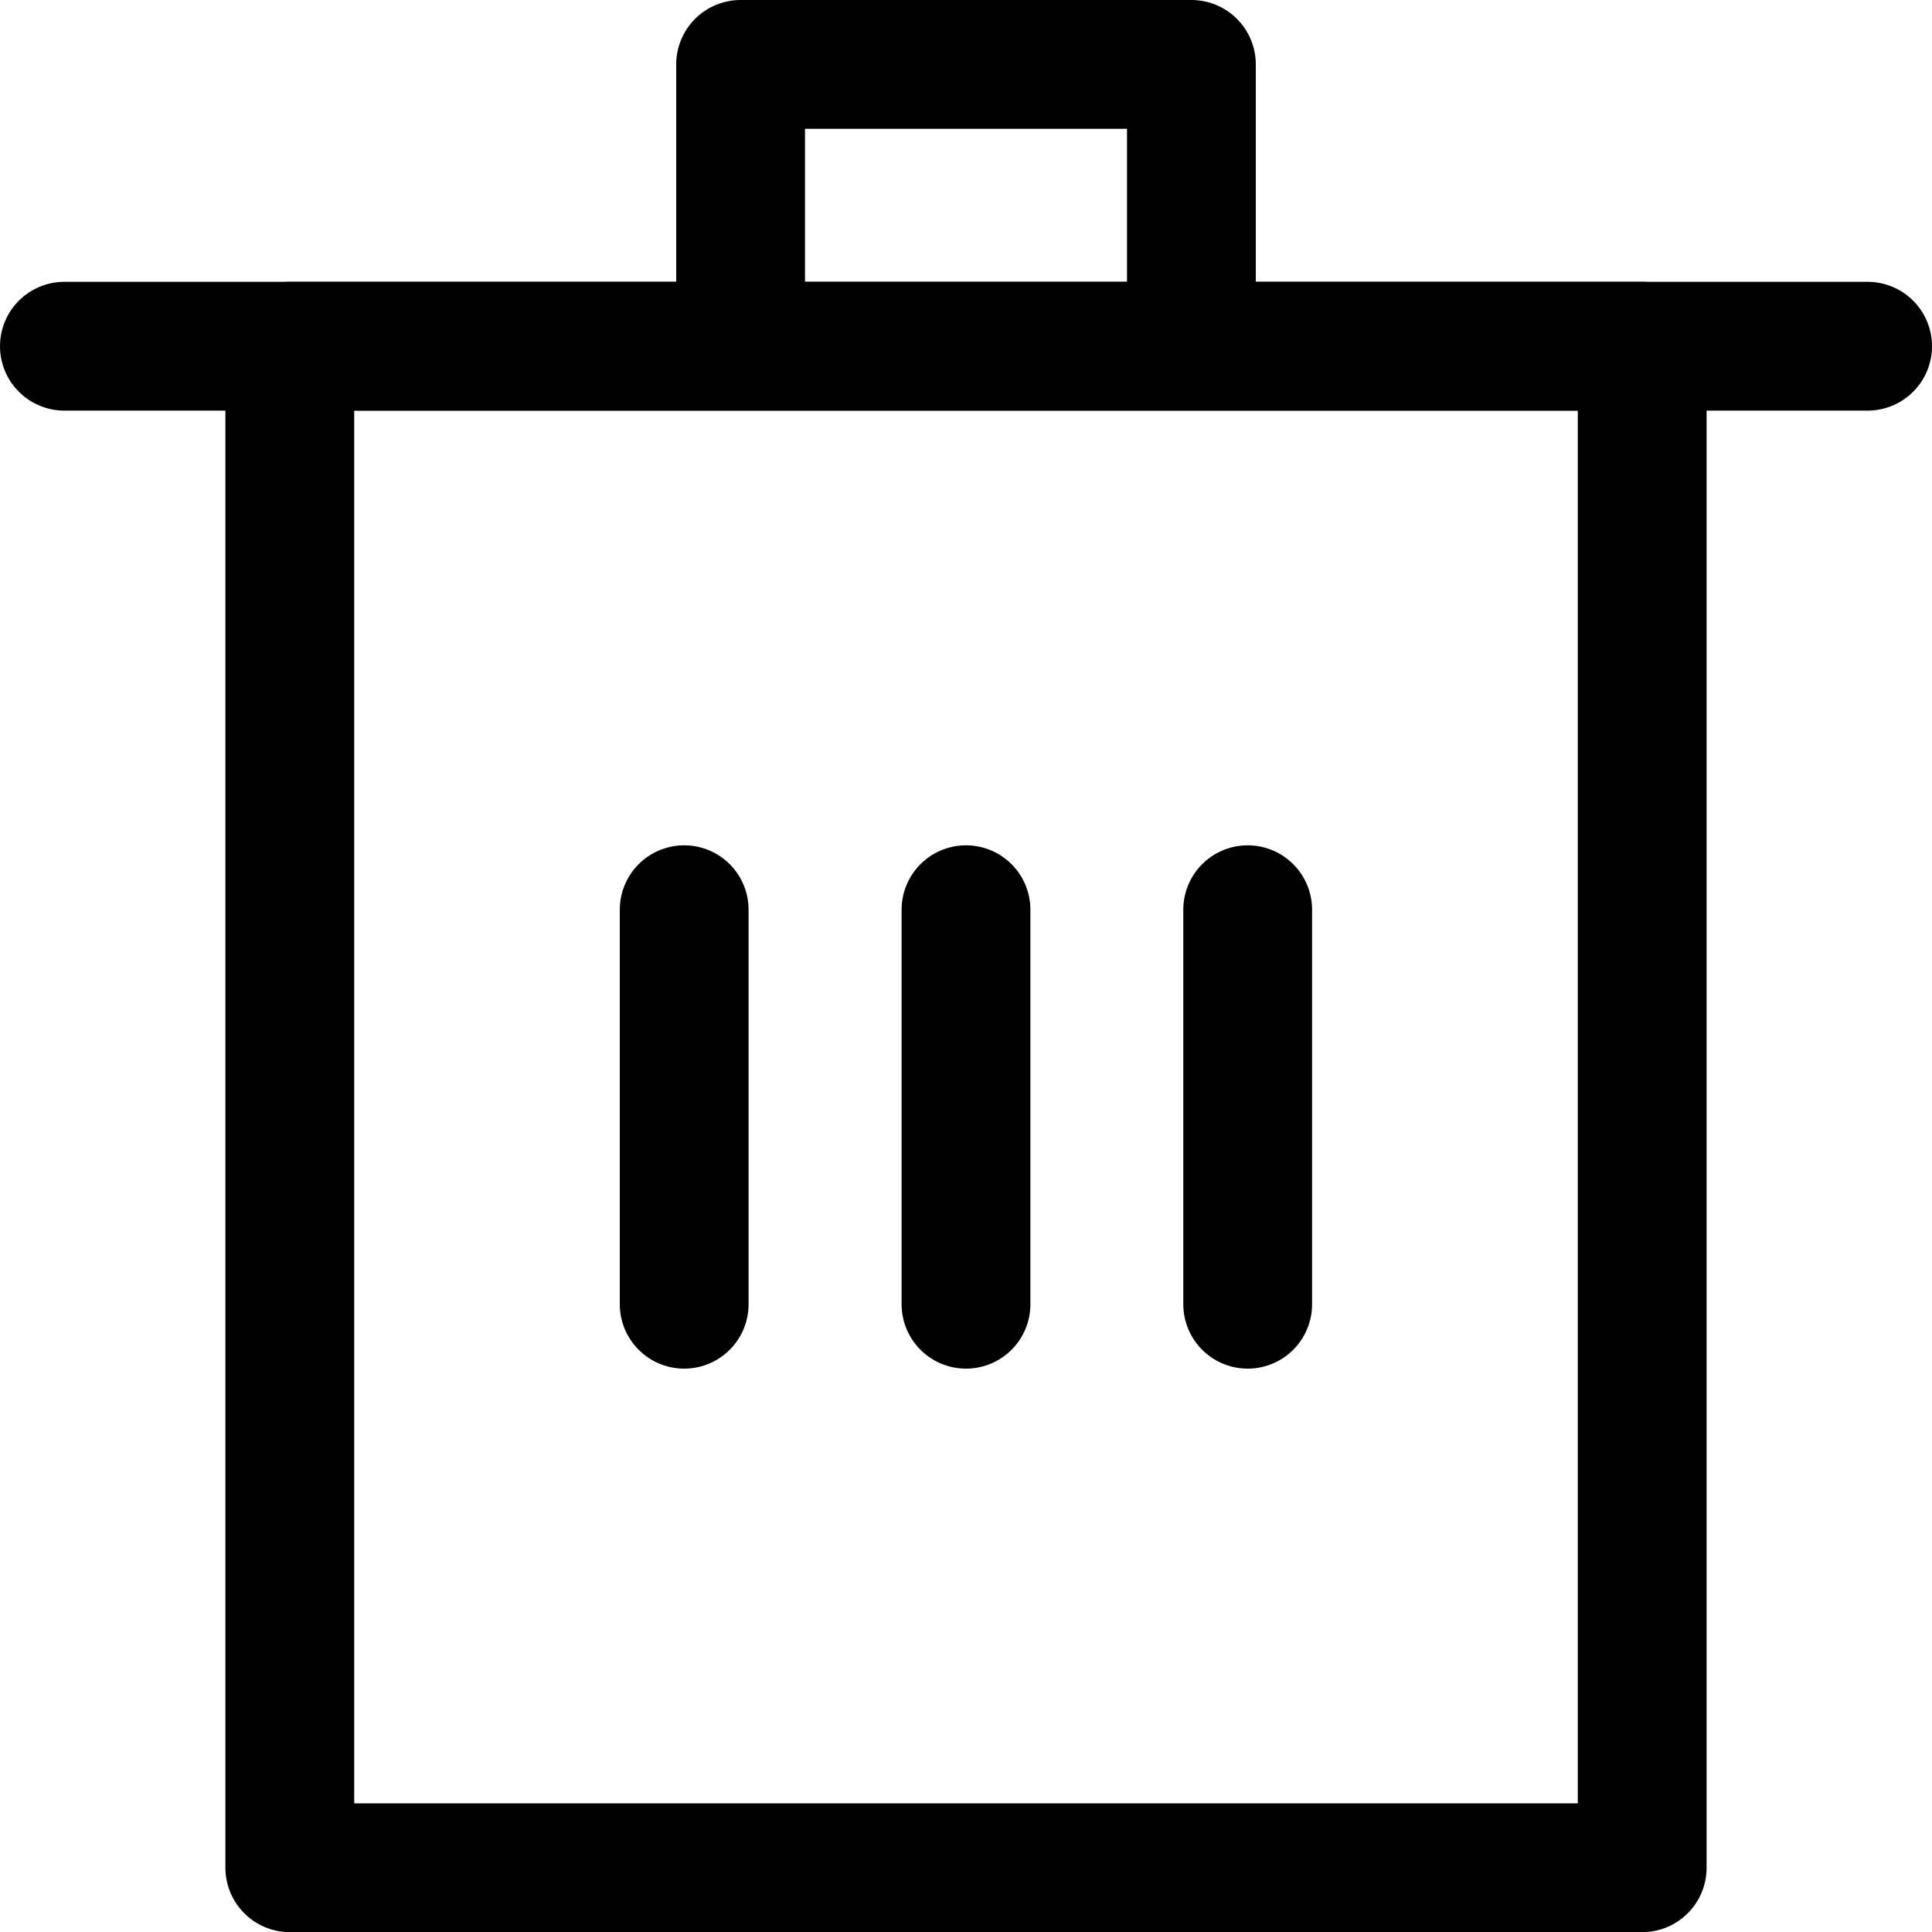
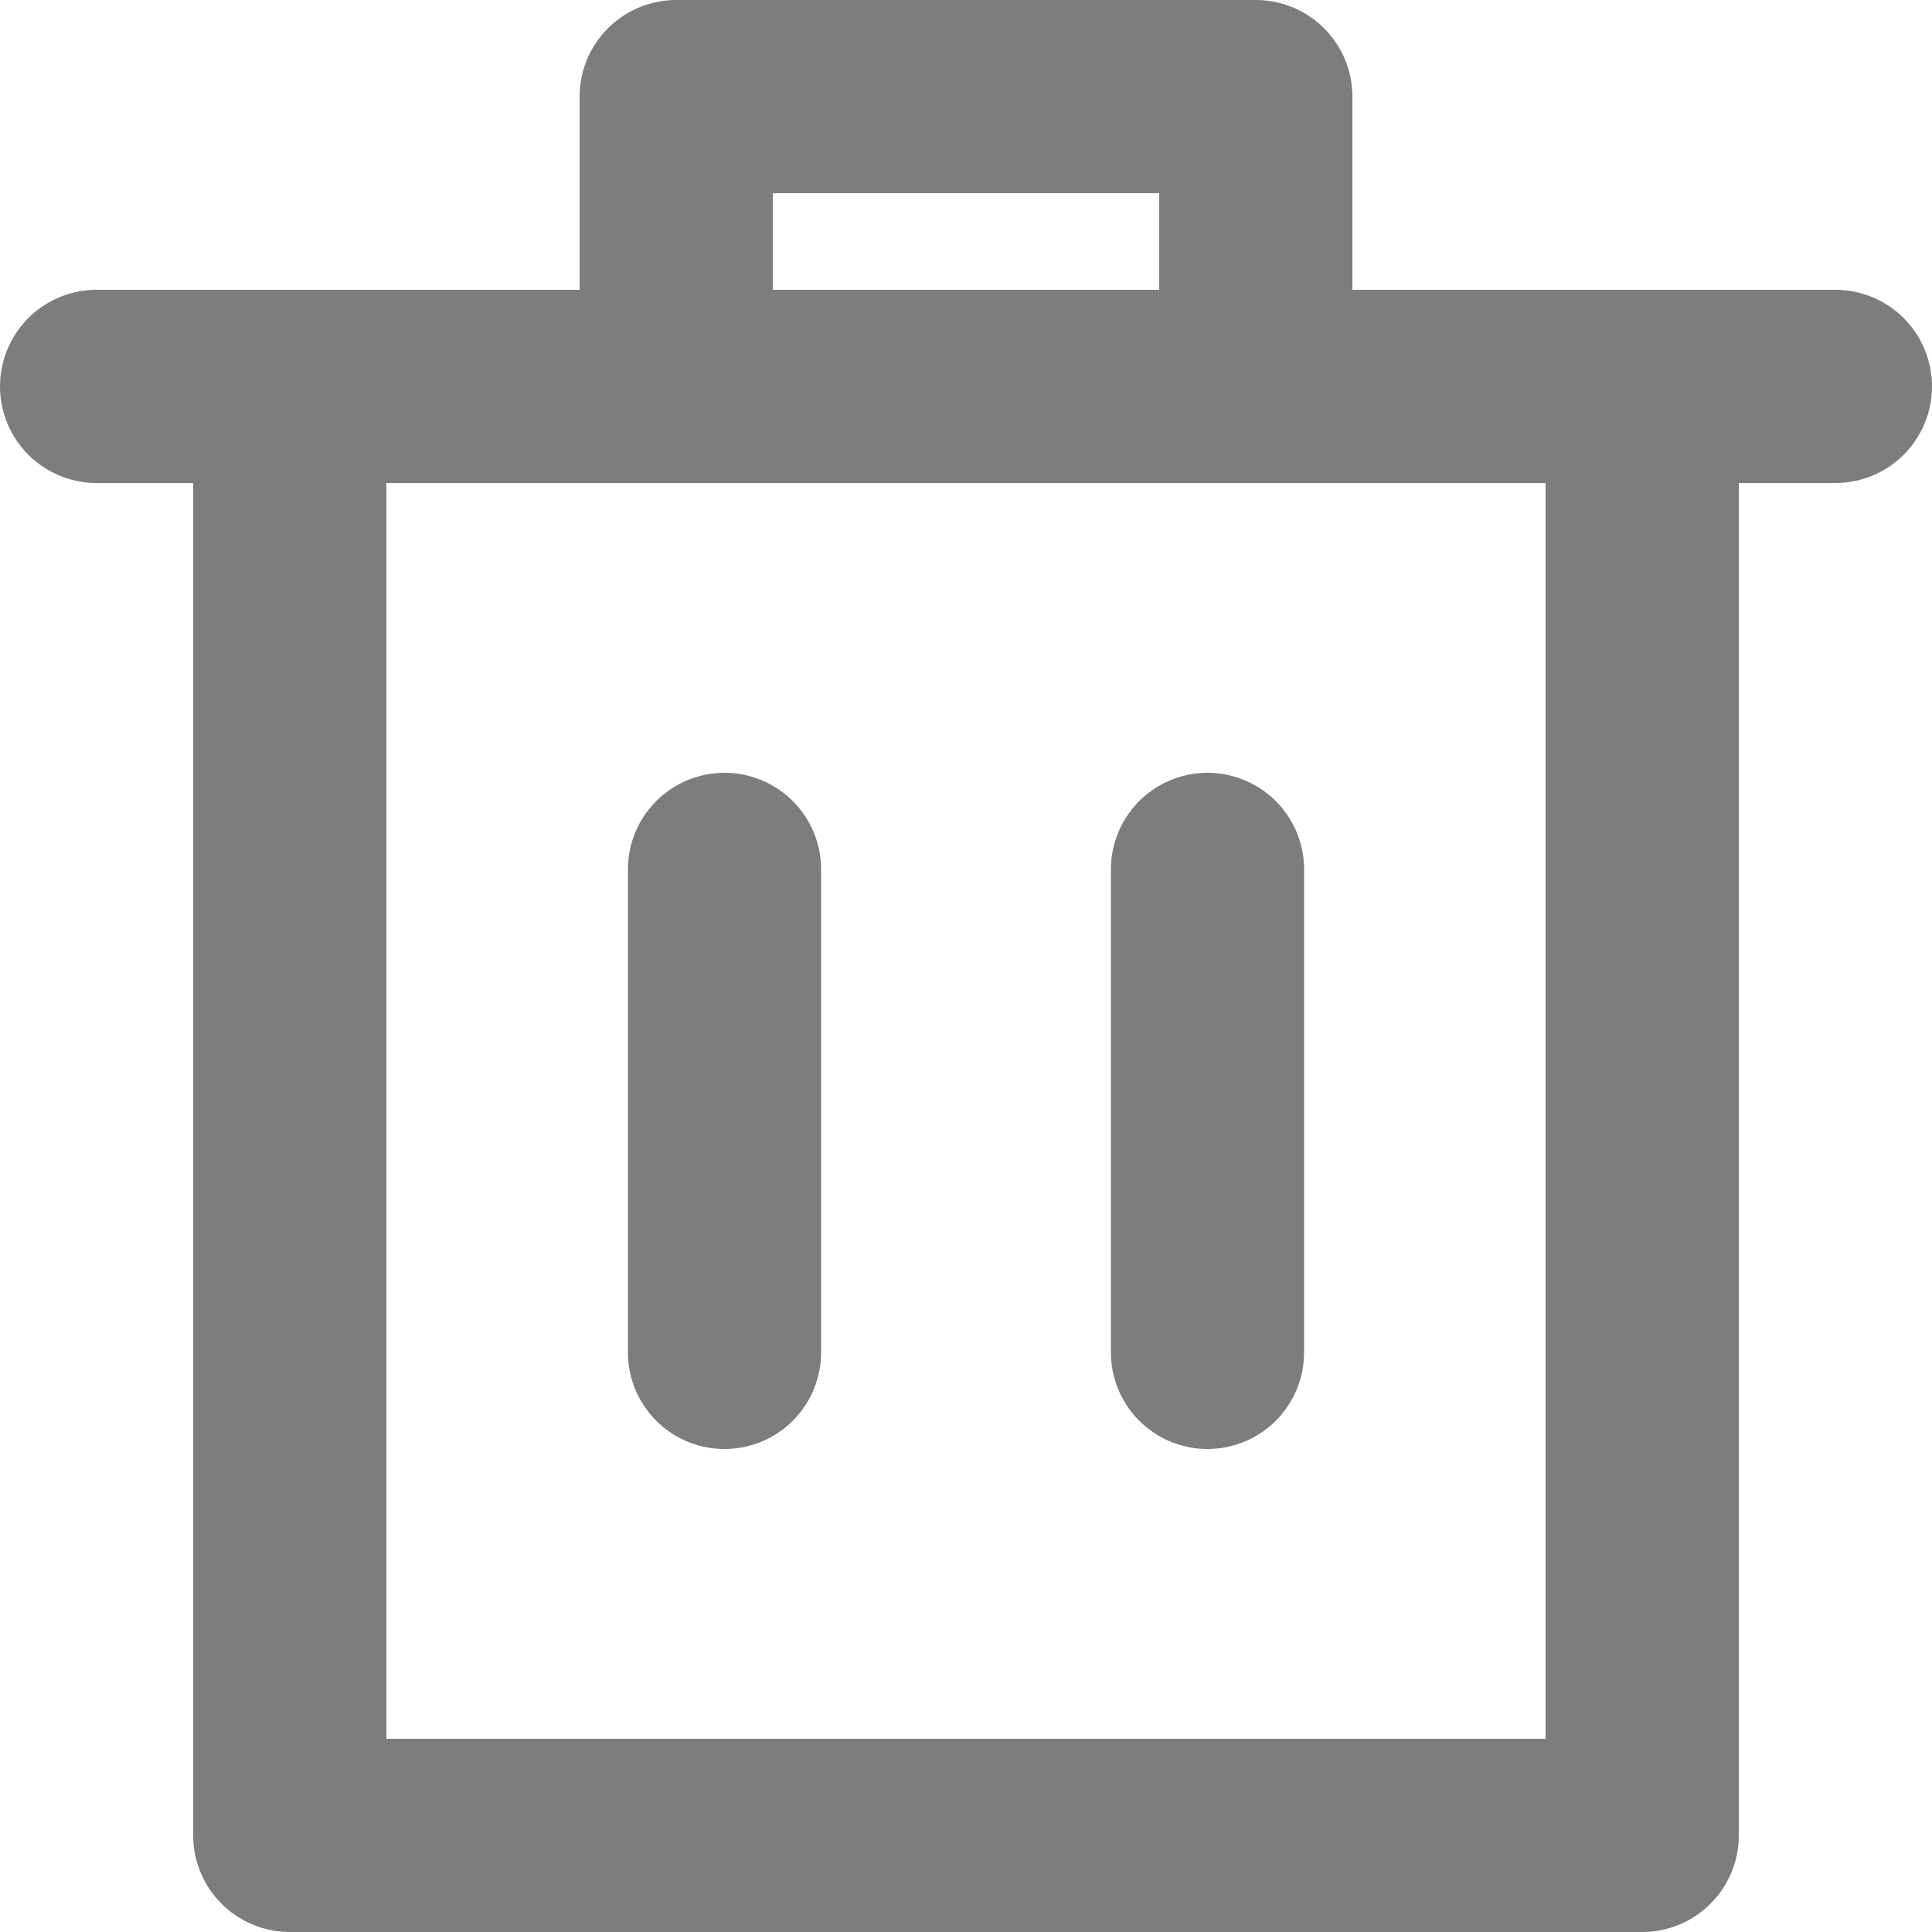
- <svg xmlns="http://www.w3.org/2000/svg" width="15" height="15" viewBox="0 0 15 15">
-   <g id="Group_256" data-name="Group 256" transform="translate(-71.5 -41.5)">
-     <rect id="Rectangle_12" data-name="Rectangle 12" width="10.5" height="11.813" transform="translate(73.75 44.188)" fill="none" stroke="#000" stroke-linejoin="round" stroke-width="1" />
-     <line id="Line_12" data-name="Line 12" x2="14" transform="translate(72 44.188)" fill="none" stroke="#000" stroke-linecap="round" stroke-linejoin="round" stroke-width="1" />
-     <path id="Path_6" data-name="Path 6" d="M77.25,43.75V42h3.5v1.75" fill="none" stroke="#000" stroke-linejoin="round" stroke-width="1" />
-     <line id="Line_13" data-name="Line 13" y2="3.063" transform="translate(79 48.563)" fill="none" stroke="#000" stroke-linecap="round" stroke-linejoin="round" stroke-width="1" />
-     <line id="Line_14" data-name="Line 14" y2="3.063" transform="translate(76.812 48.563)" fill="none" stroke="#000" stroke-linecap="round" stroke-linejoin="round" stroke-width="1" />
-     <line id="Line_15" data-name="Line 15" y2="3.063" transform="translate(81.187 48.563)" fill="none" stroke="#000" stroke-linecap="round" stroke-linejoin="round" stroke-width="1" />
+ <svg xmlns="http://www.w3.org/2000/svg" width="20" height="20" viewBox="0 0 20 20">
+   <g id="Group_624" data-name="Group 624" transform="translate(-33 -60)">
+     <rect id="Rectangle_613" data-name="Rectangle 613" width="14" height="15" transform="translate(36 64)" fill="none" stroke="#7d7d7d" stroke-linejoin="round" stroke-width="2" />
+     <line id="Line_122" data-name="Line 122" x2="18" transform="translate(34 64)" fill="none" stroke="#7d7d7d" stroke-linecap="round" stroke-linejoin="round" stroke-width="2" />
+     <path id="Path_1966" data-name="Path 1966" d="M40,64V61h6v3" fill="none" stroke="#7d7d7d" stroke-linejoin="round" stroke-width="2" />
+     <line id="Line_123" data-name="Line 123" y2="5" transform="translate(40.5 69)" fill="none" stroke="#7d7d7d" stroke-linecap="round" stroke-linejoin="round" stroke-width="2" />
+     <line id="Line_124" data-name="Line 124" y2="5" transform="translate(45.5 69)" fill="none" stroke="#7d7d7d" stroke-linecap="round" stroke-linejoin="round" stroke-width="2" />
  </g>
</svg>
